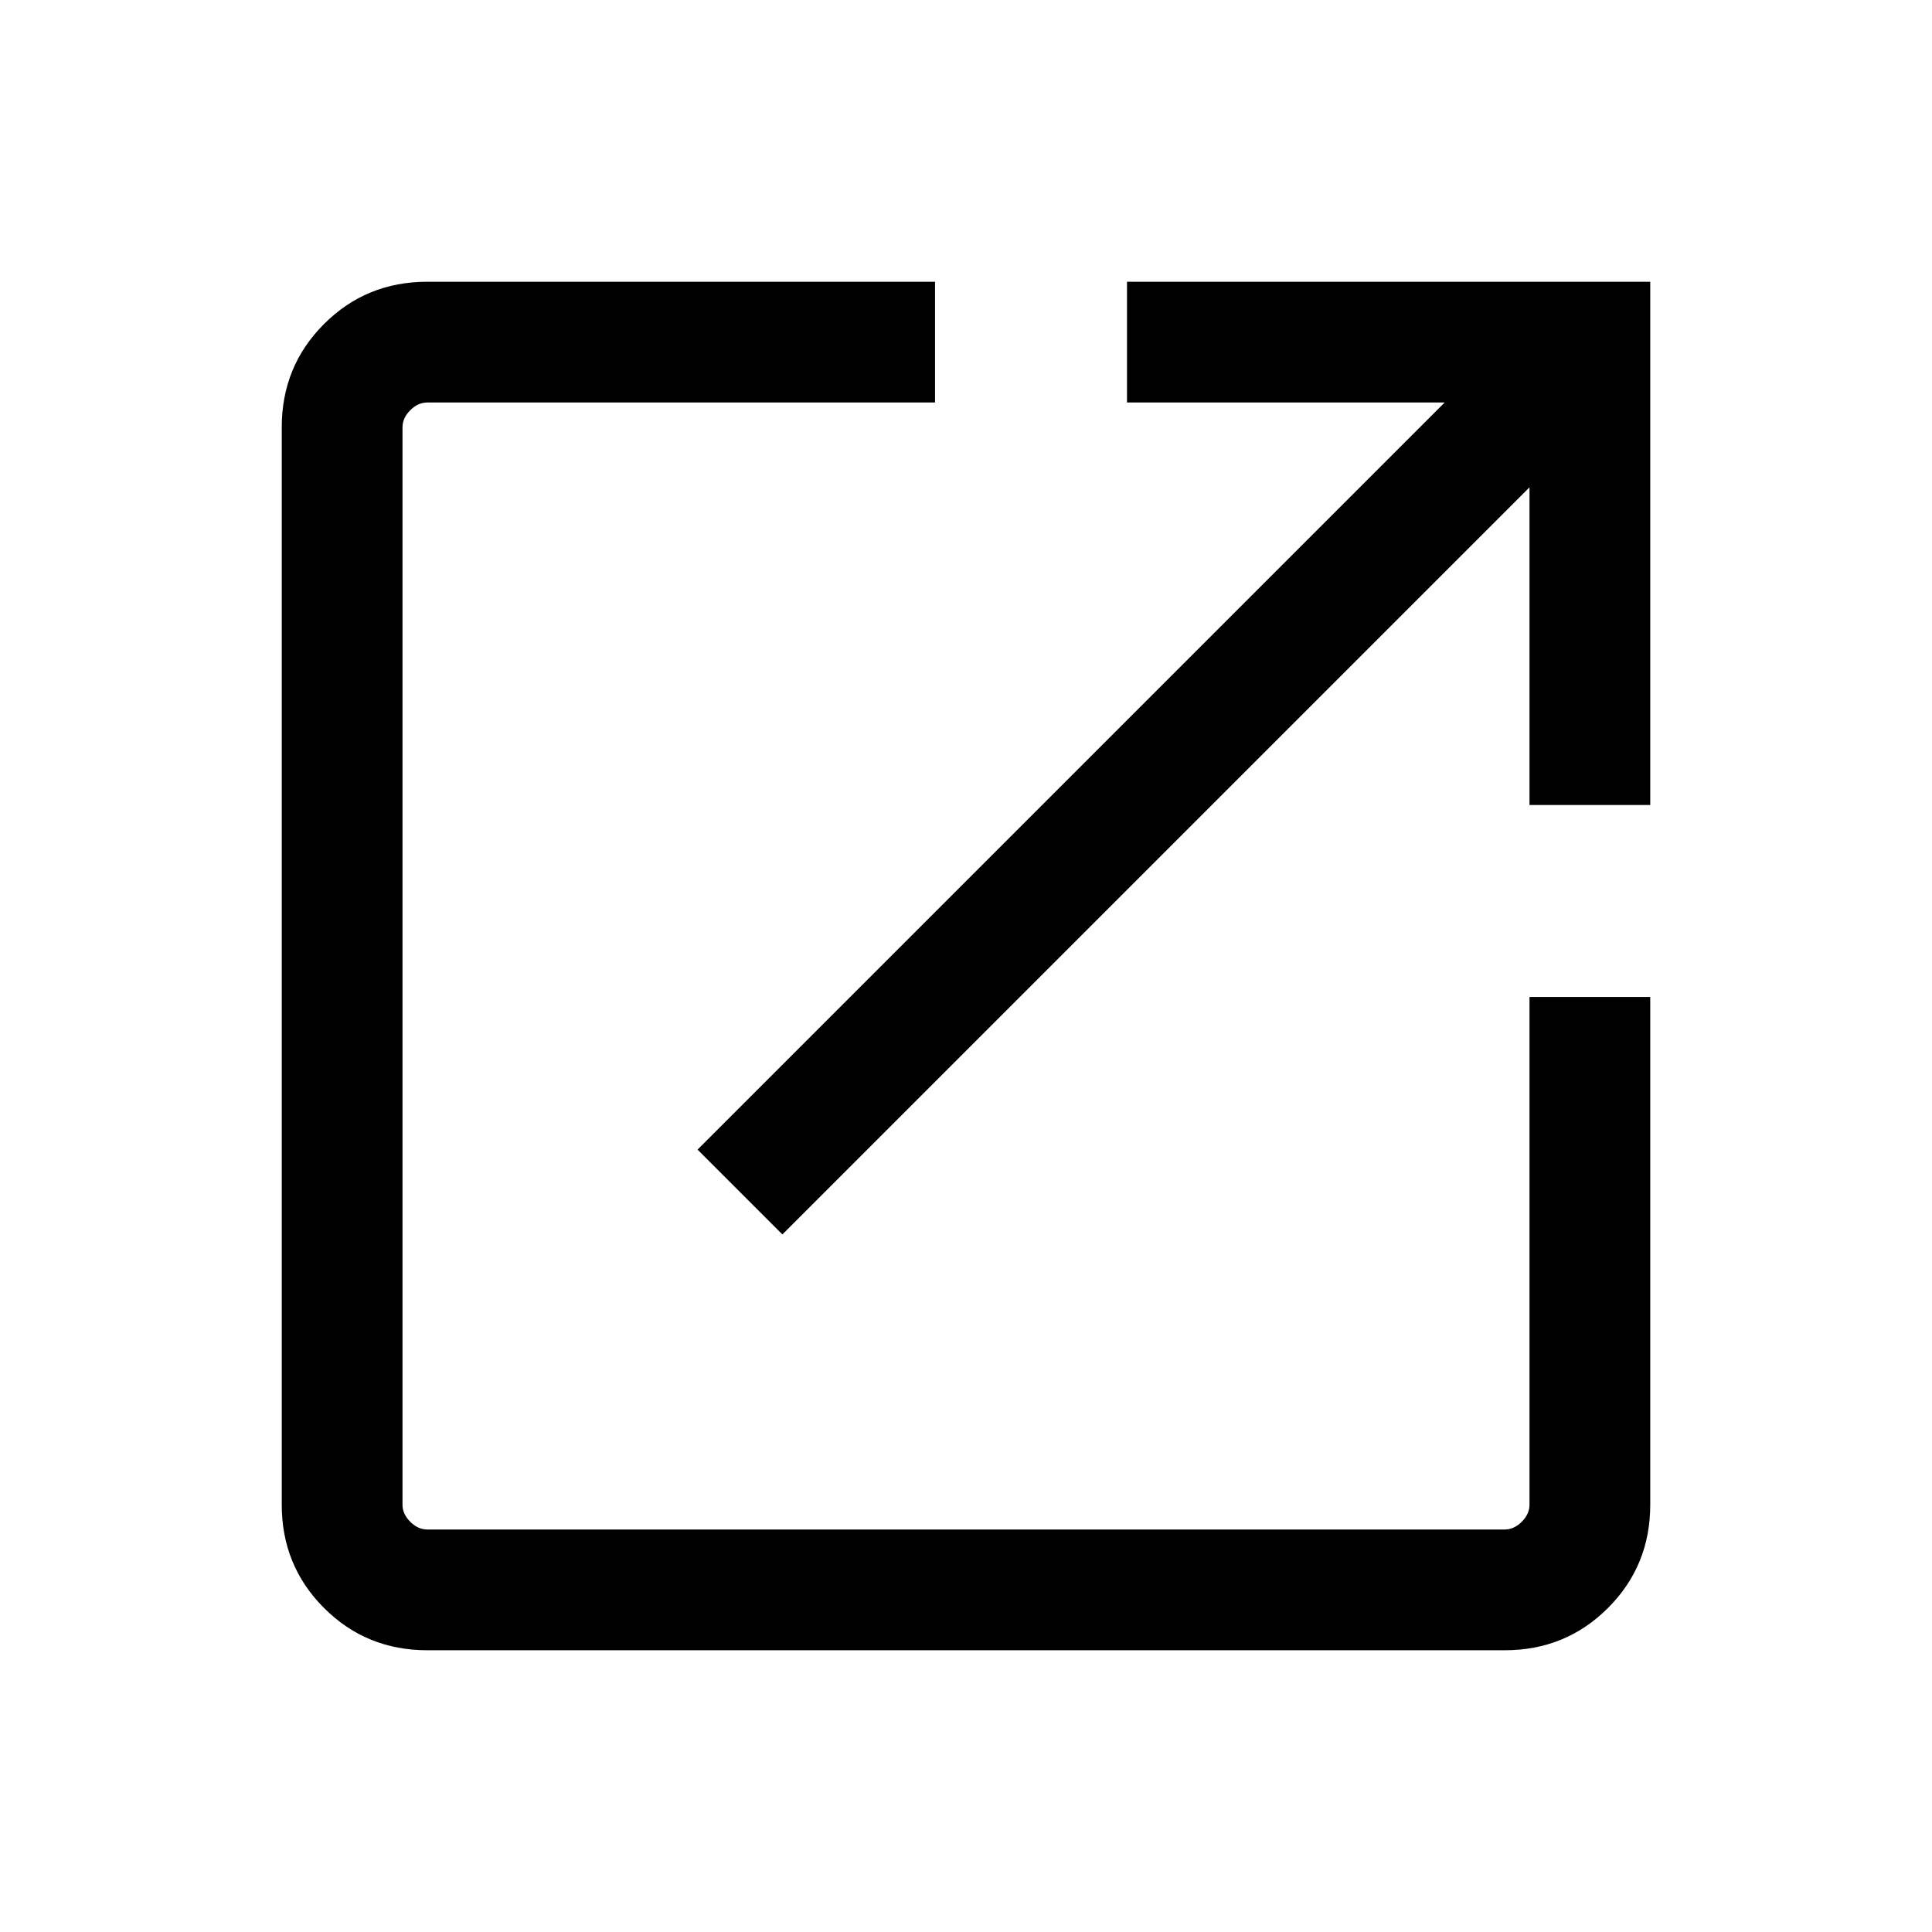
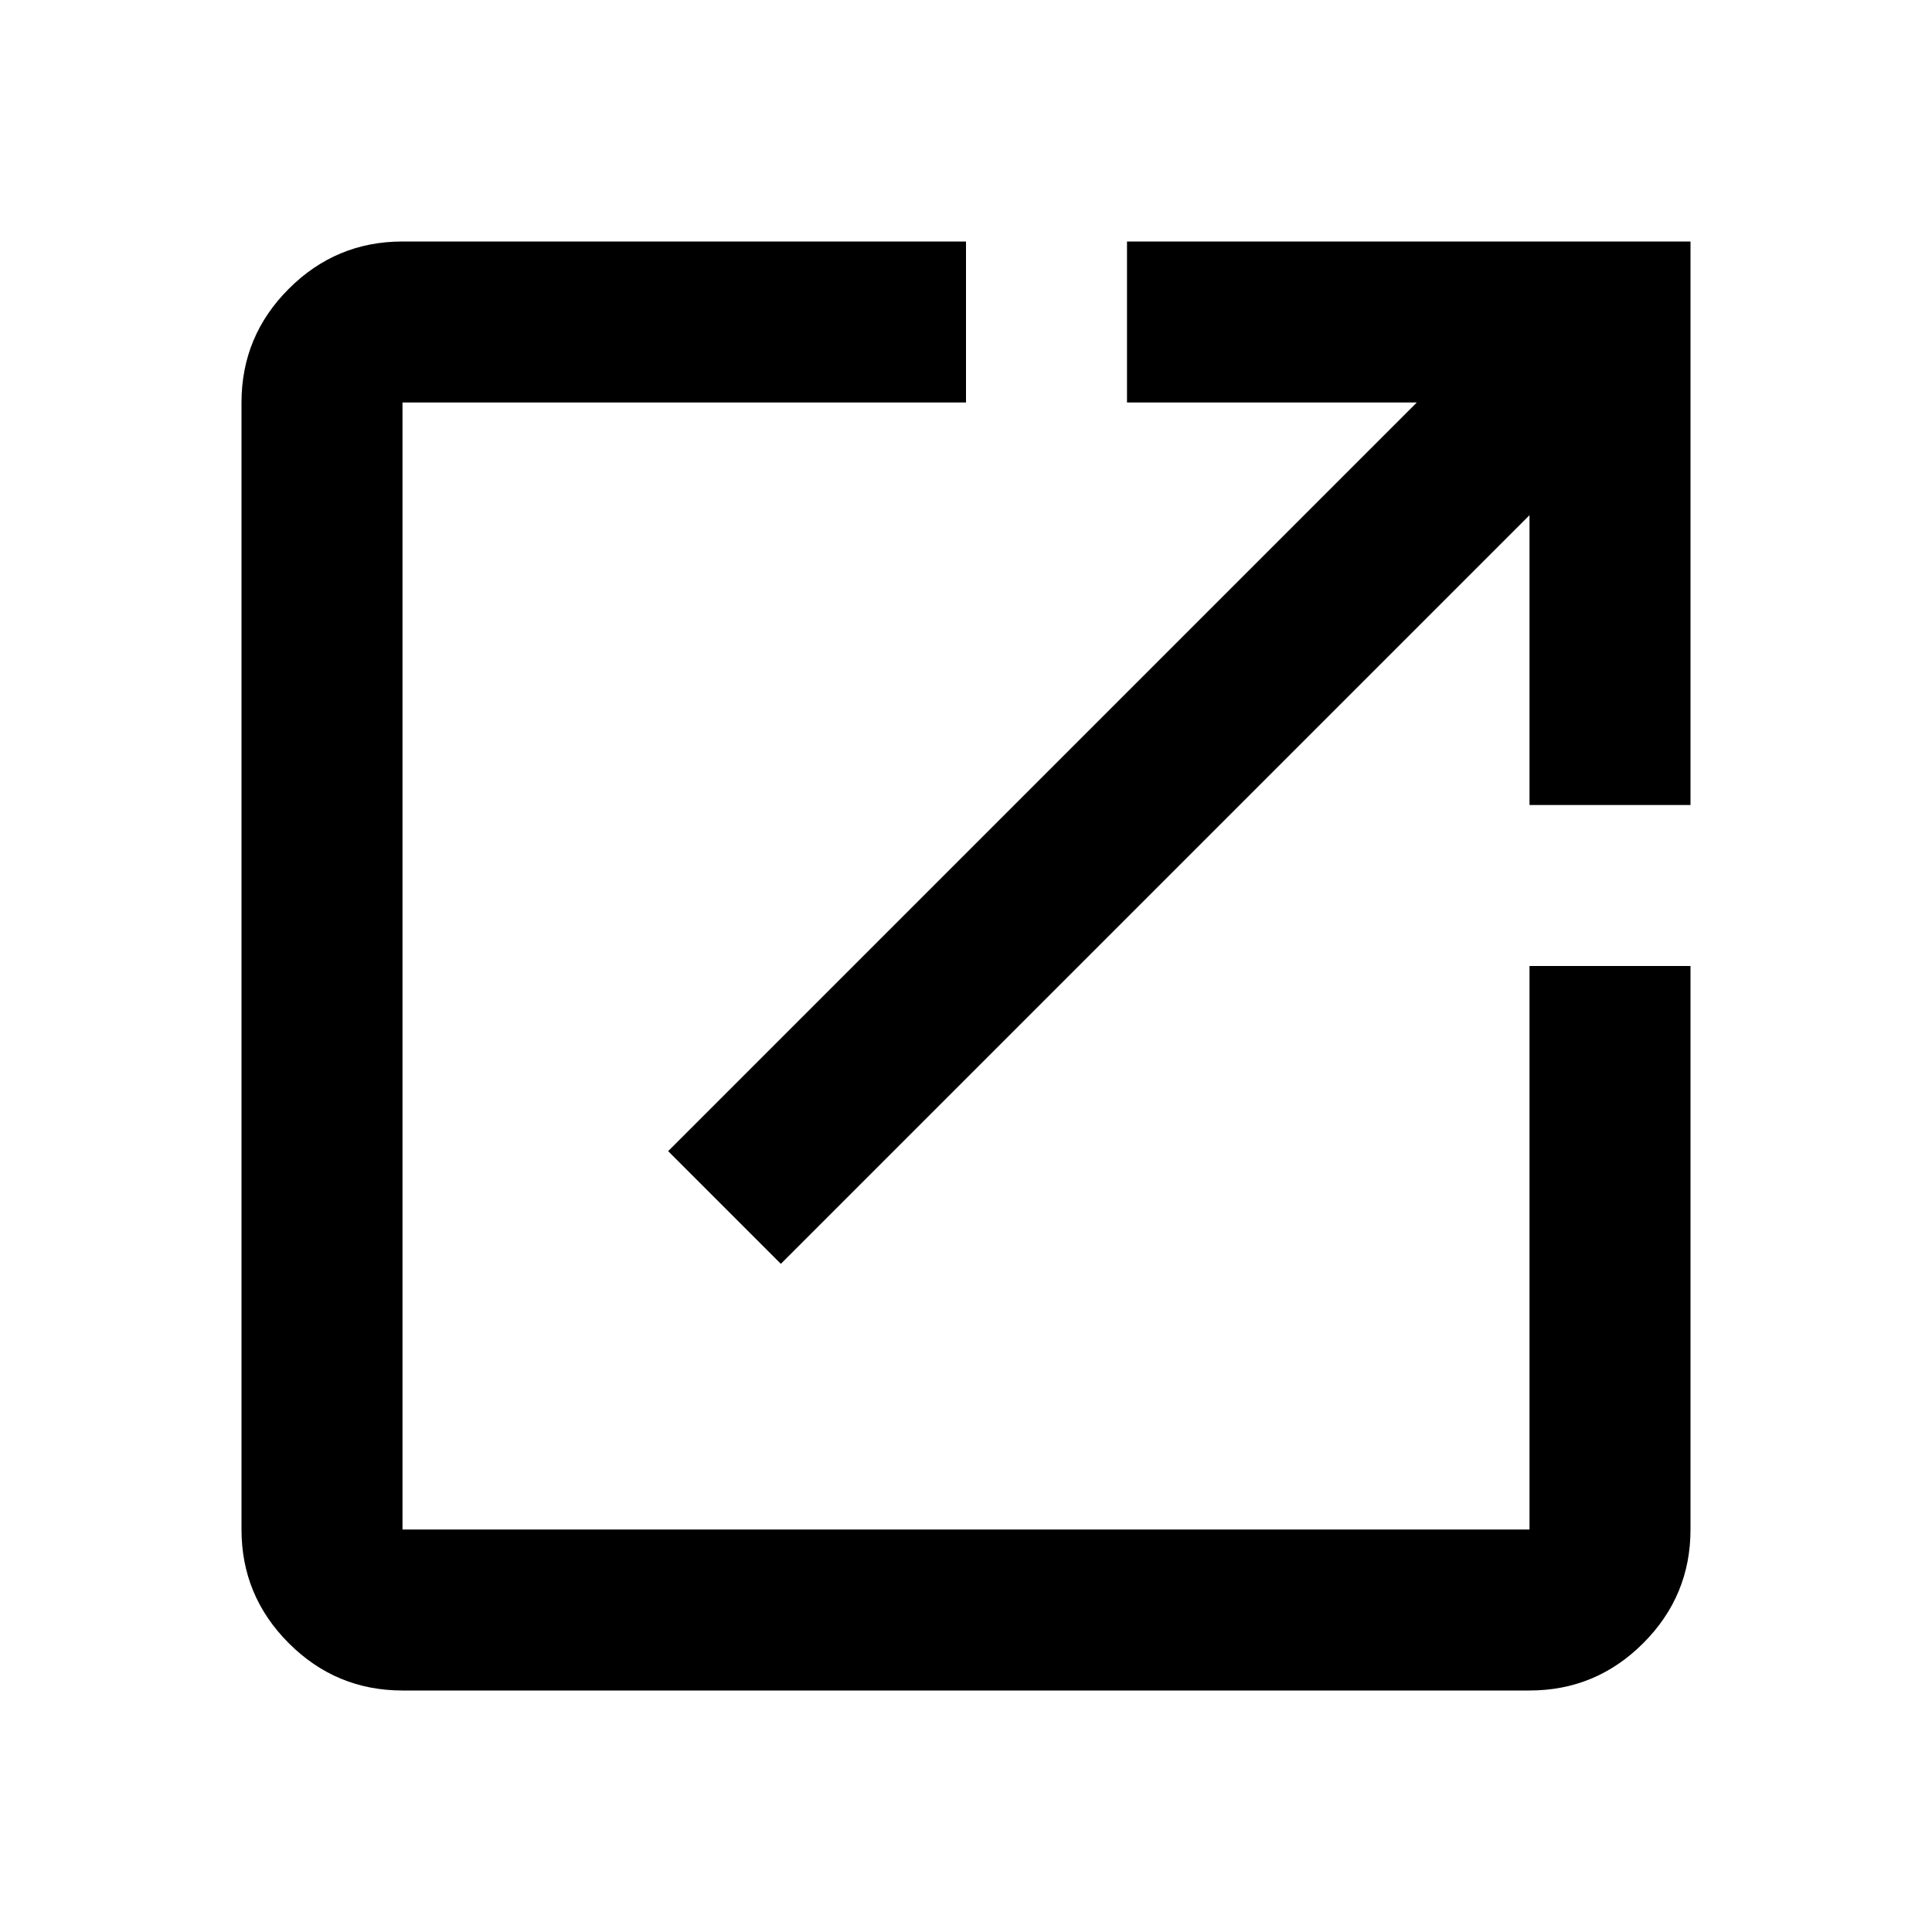
<svg xmlns="http://www.w3.org/2000/svg" height="24" viewBox="0 -960 960 960" width="24">
-   <path d="M212.309-140.001q-30.308 0-51.308-21t-21-51.308v-535.382q0-30.308 21-51.308t51.308-21h252.305V-760H212.309q-4.616 0-8.463 3.846-3.846 3.847-3.846 8.463v535.382q0 4.616 3.846 8.463 3.847 3.846 8.463 3.846h535.382q4.616 0 8.463-3.846 3.846-3.847 3.846-8.463v-252.305h59.999v252.305q0 30.308-21 51.308t-51.308 21H212.309Zm176.46-206.615-42.153-42.153L717.847-760H560v-59.999h259.999V-560H760v-157.847L388.769-346.616Z" />
+   <path d="M200-120q-33 0-56.5-23.5T120-200v-560q0-33 23.5-56.5T200-840h280v80H200v560h560v-280h80v280q0 33-23.5 56.5T760-120H200Zm188-212-56-56 372-372H560v-80h280v280h-80v-144L388-332Z" />
</svg>
